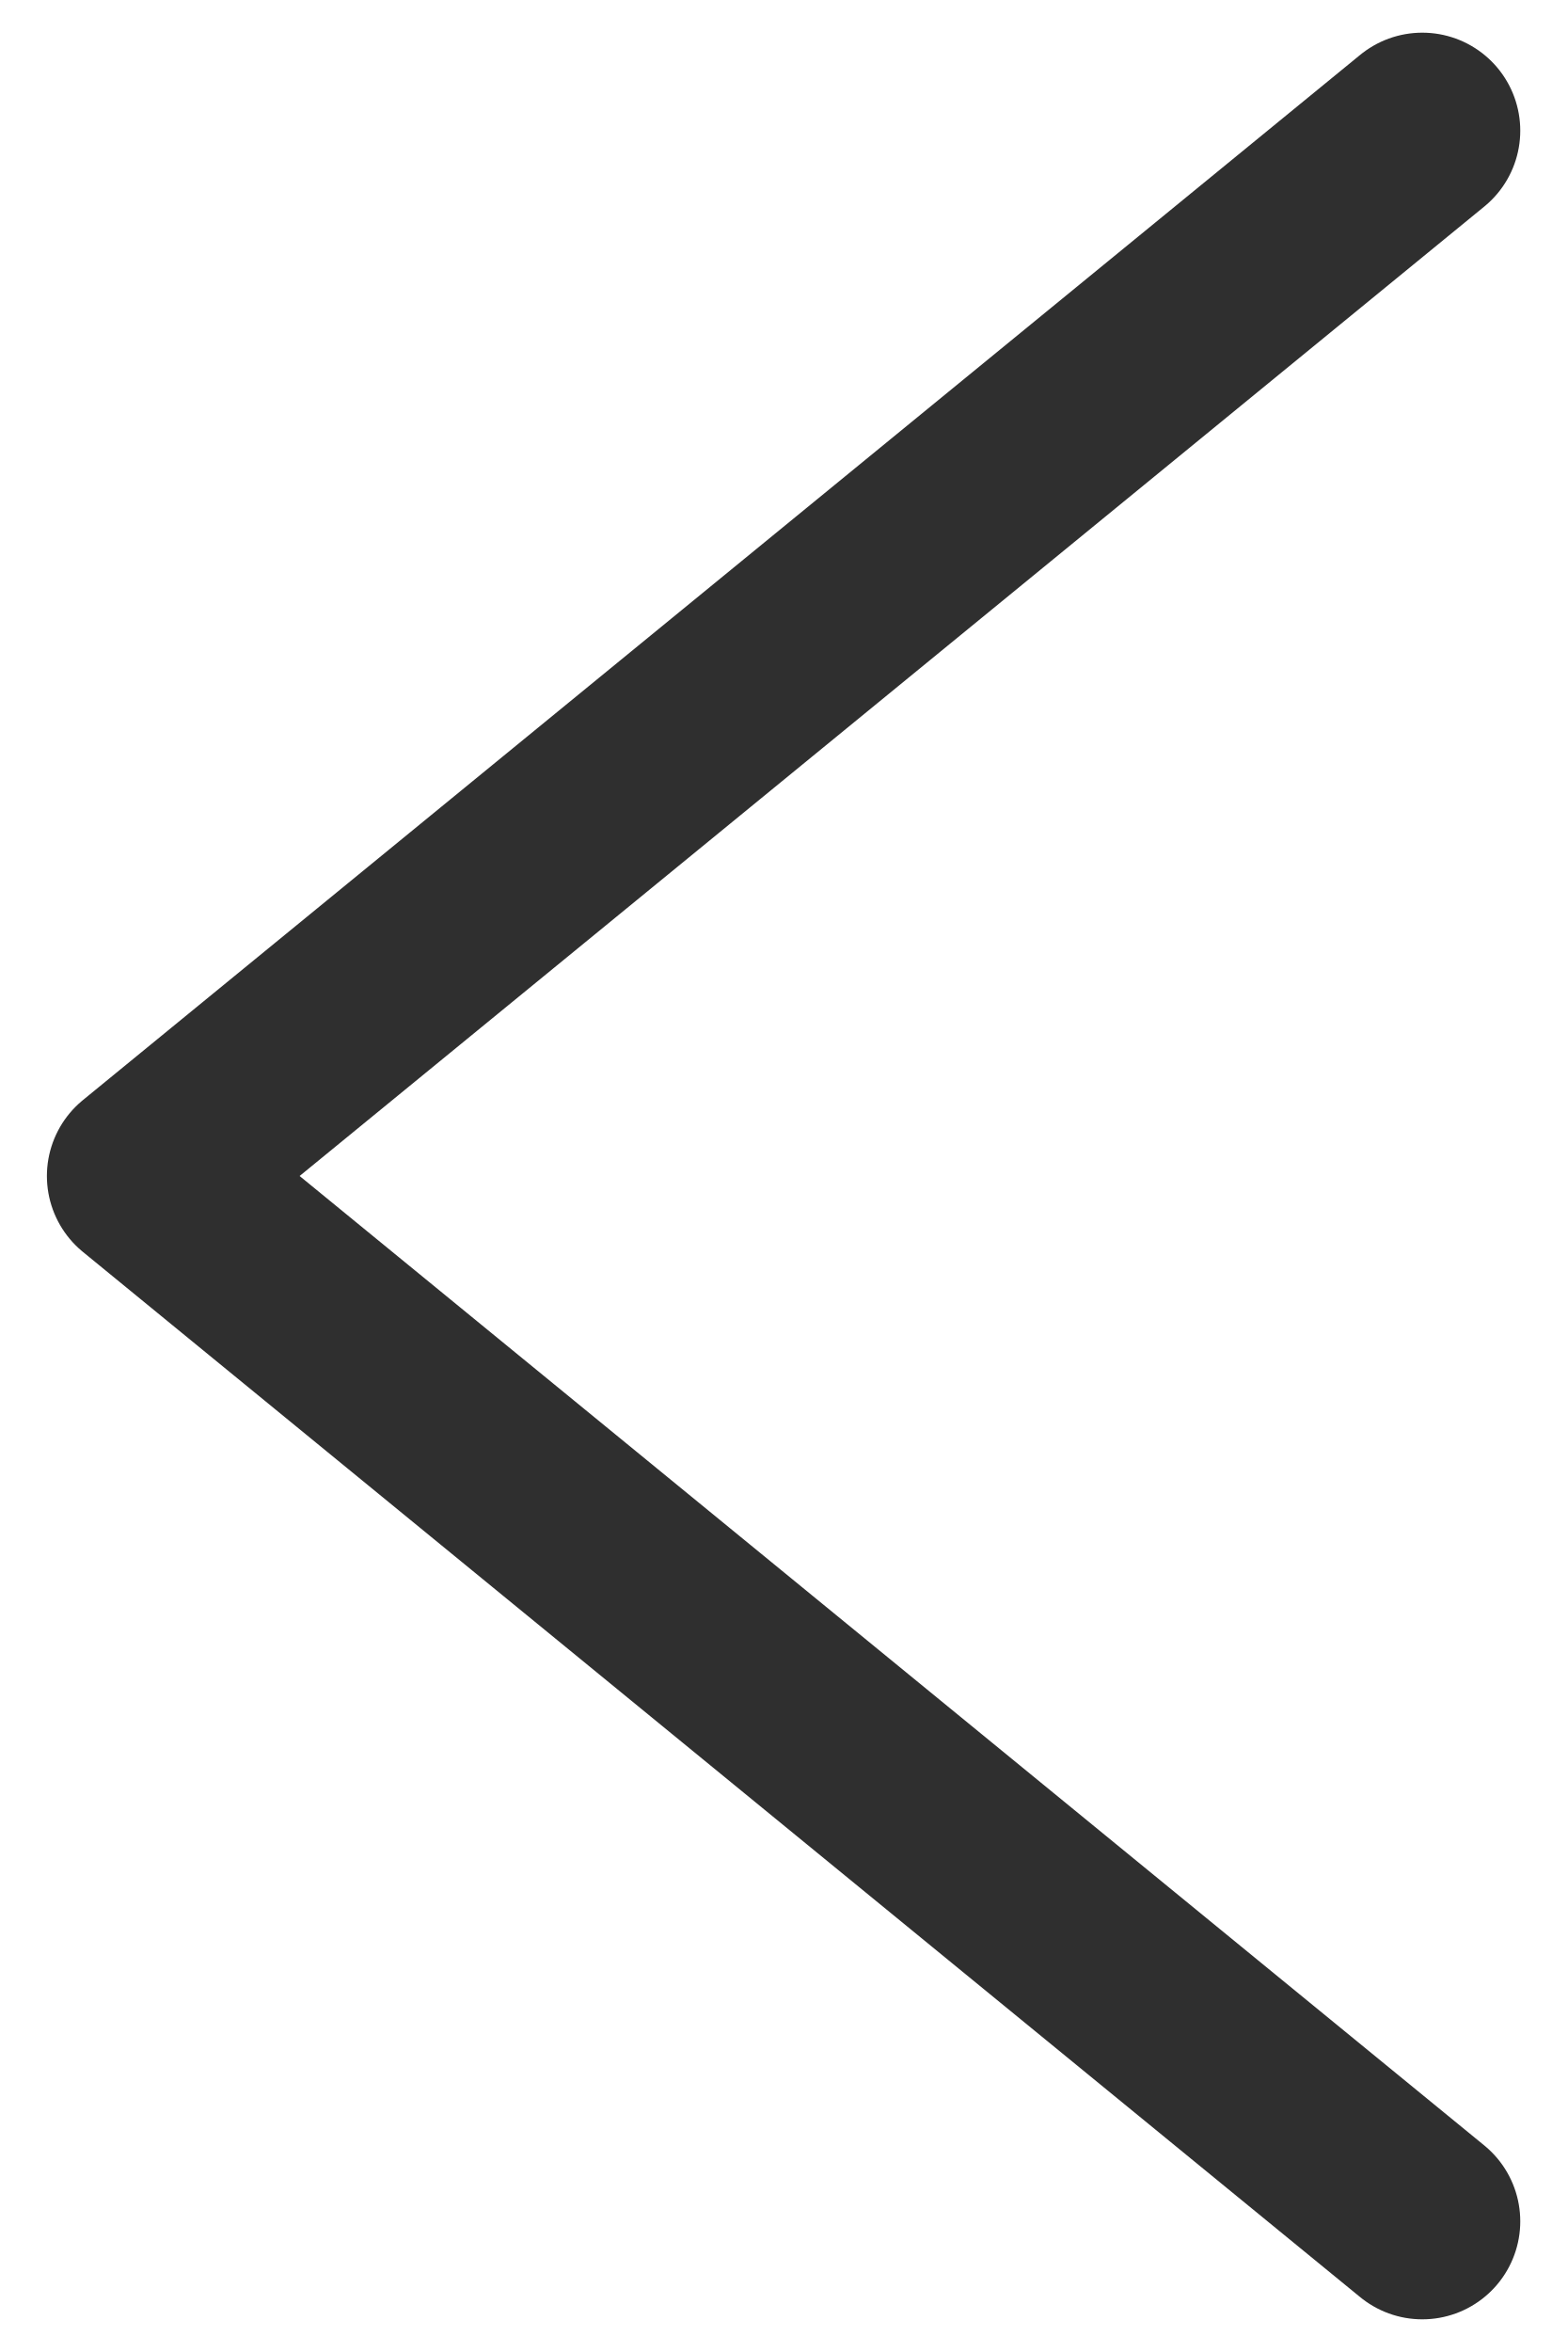
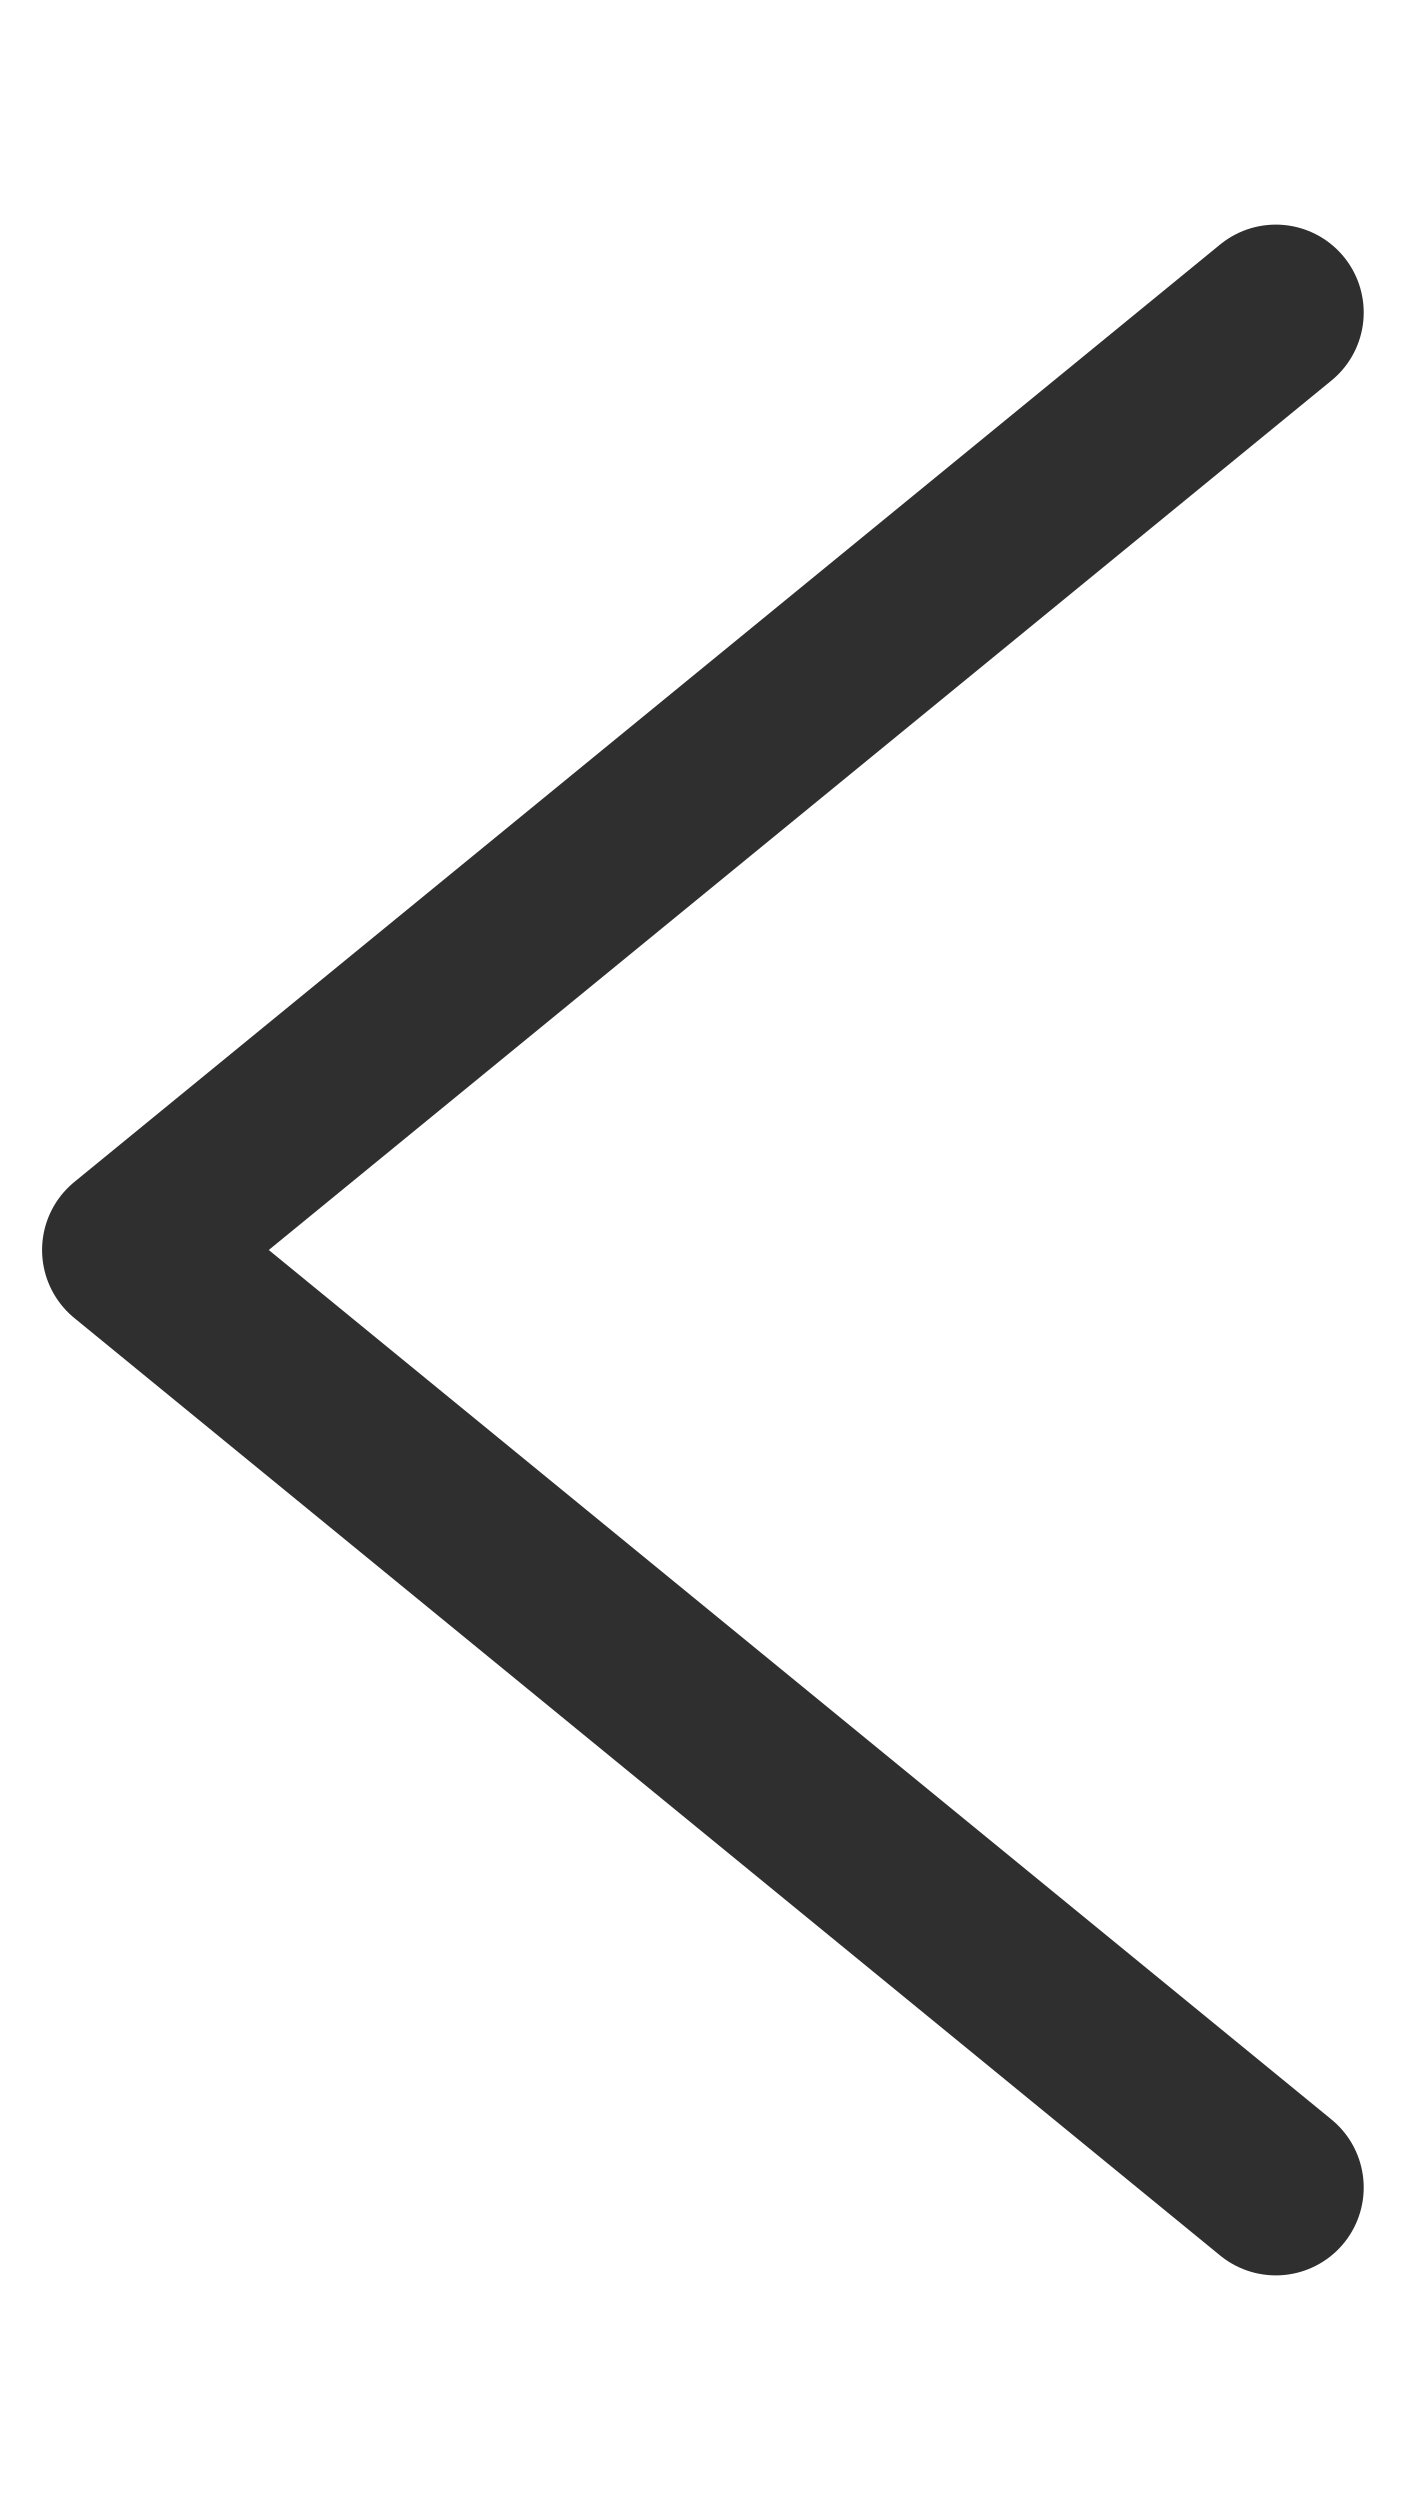
- <svg xmlns="http://www.w3.org/2000/svg" width="12" height="18" viewBox="0 0 12 18" fill="none">
+ <svg xmlns="http://www.w3.org/2000/svg" width="9" height="16" viewBox="0 0 12 18" fill="none">
  <path d="M10.887 1L1.109 9L10.887 17" stroke="#2F2F2F" stroke-width="1.5" stroke-linecap="round" stroke-linejoin="round" />
</svg>
